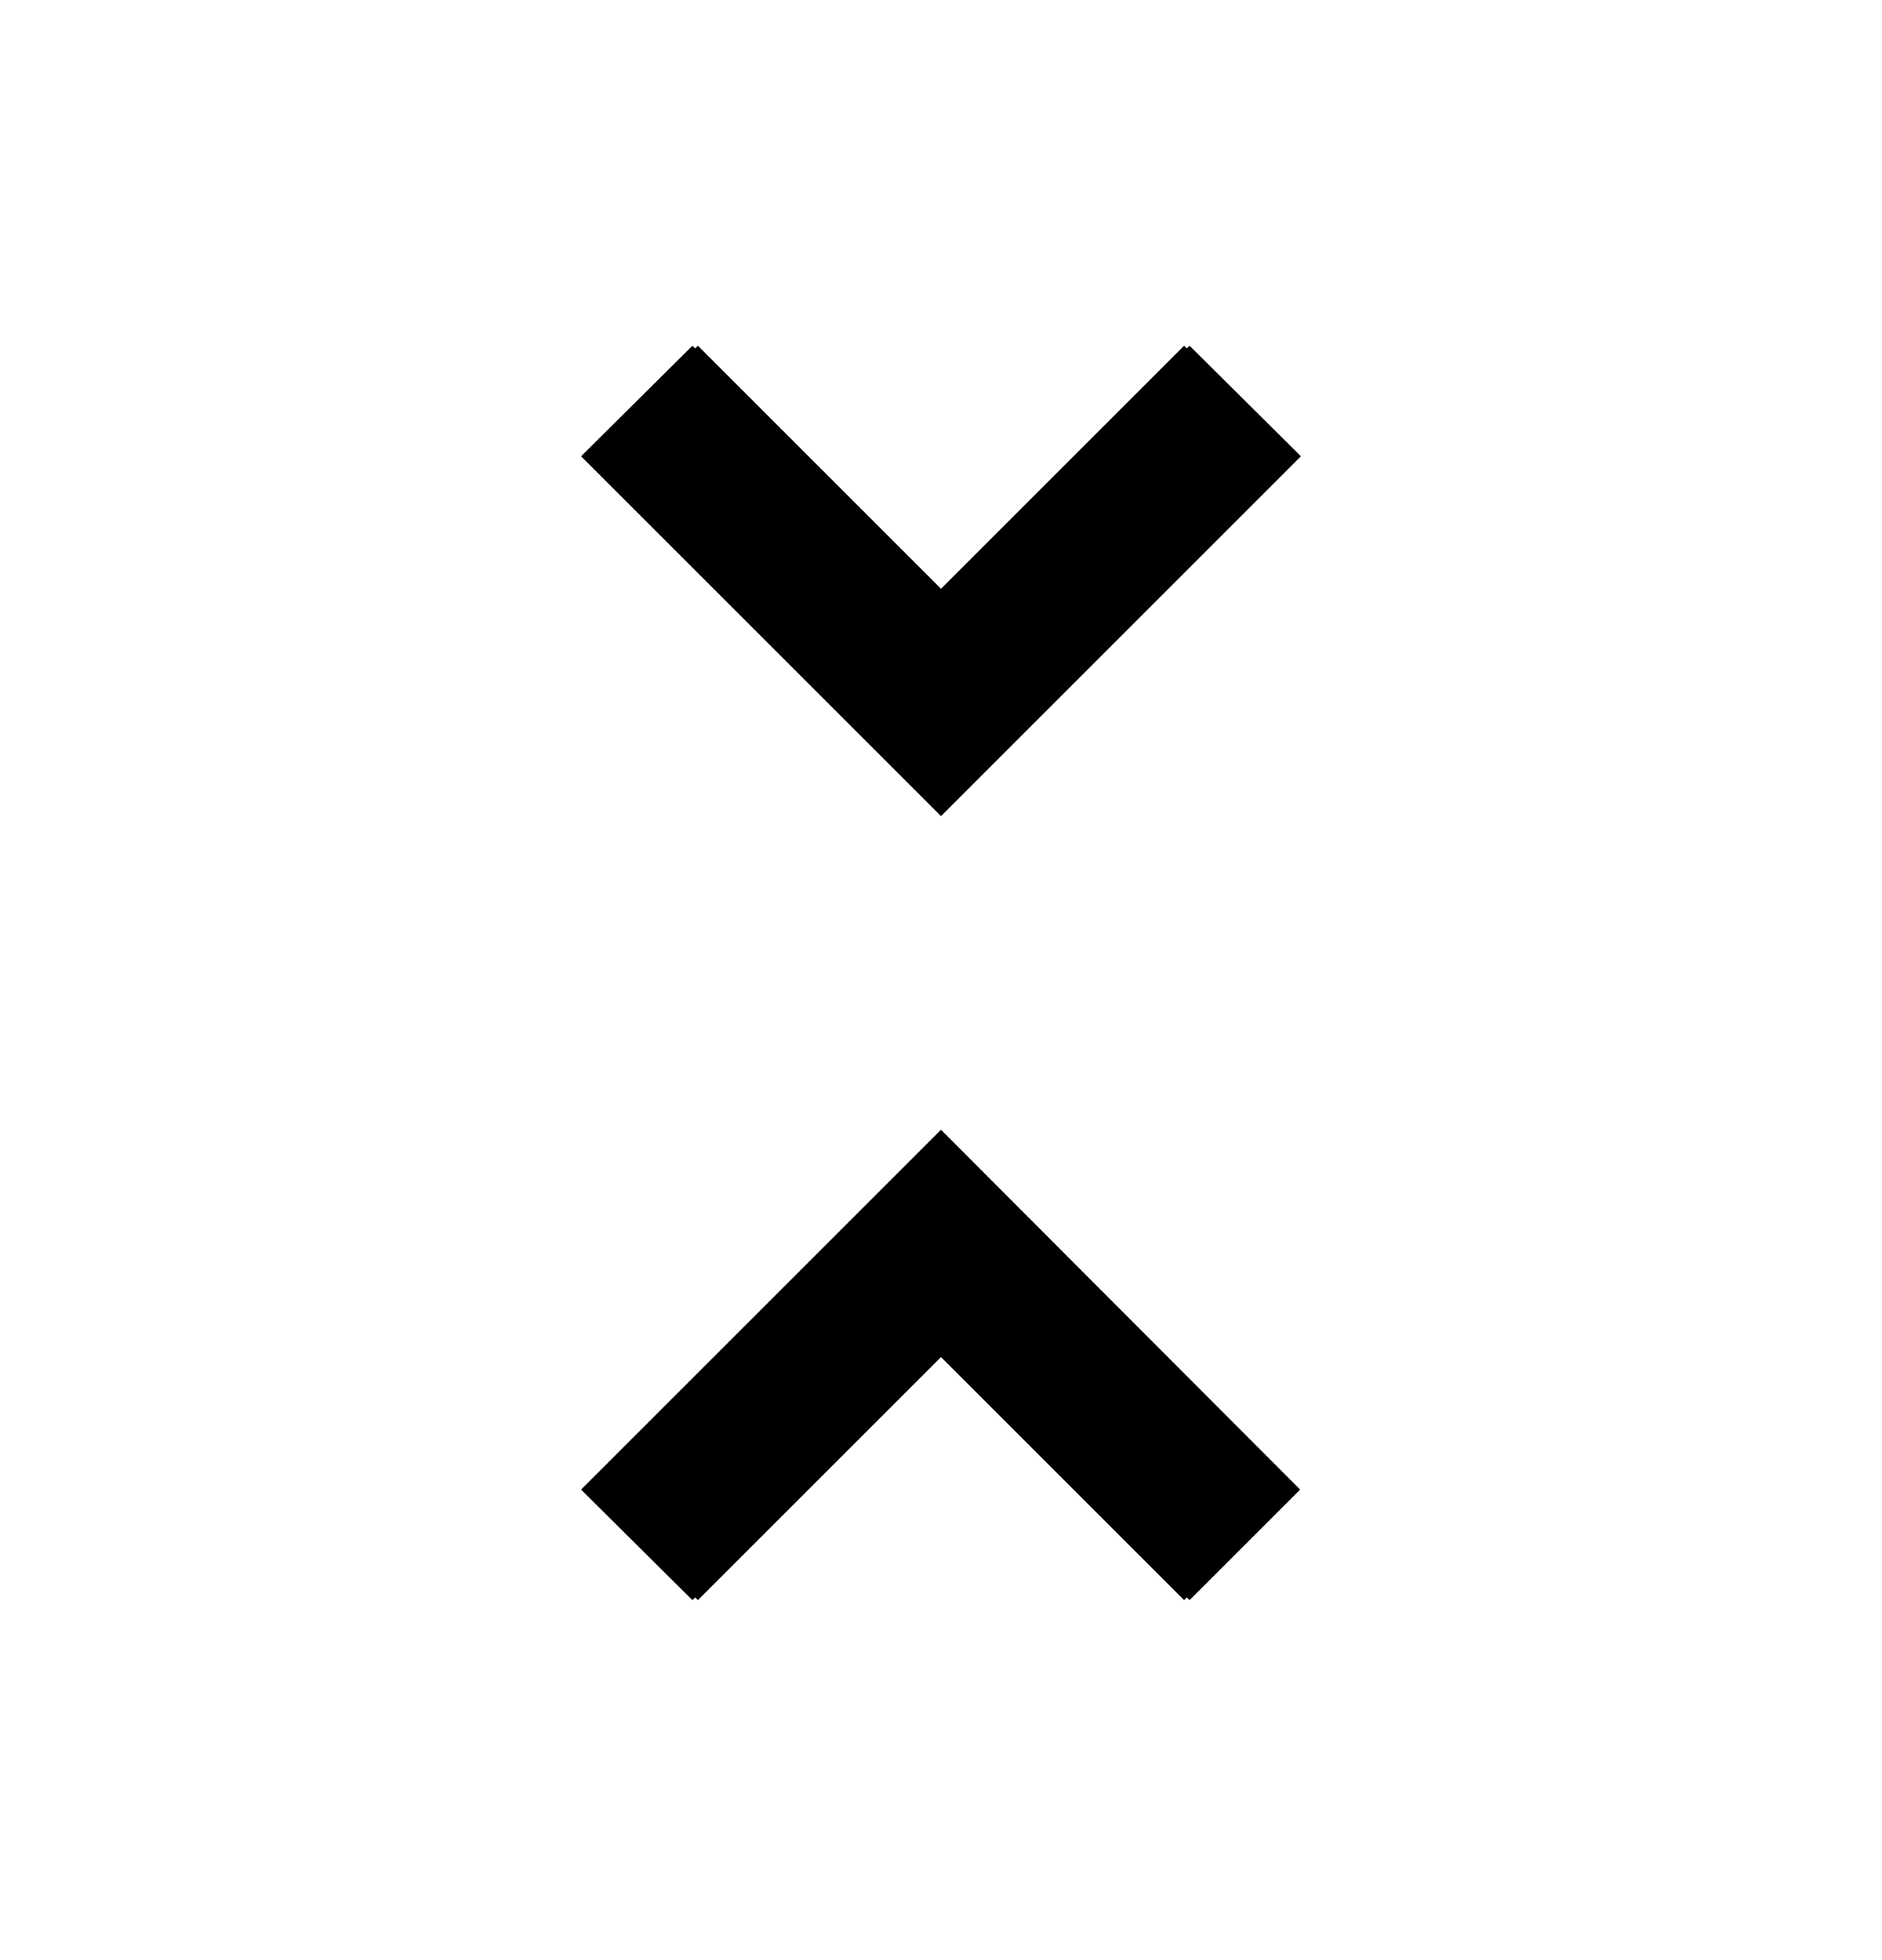
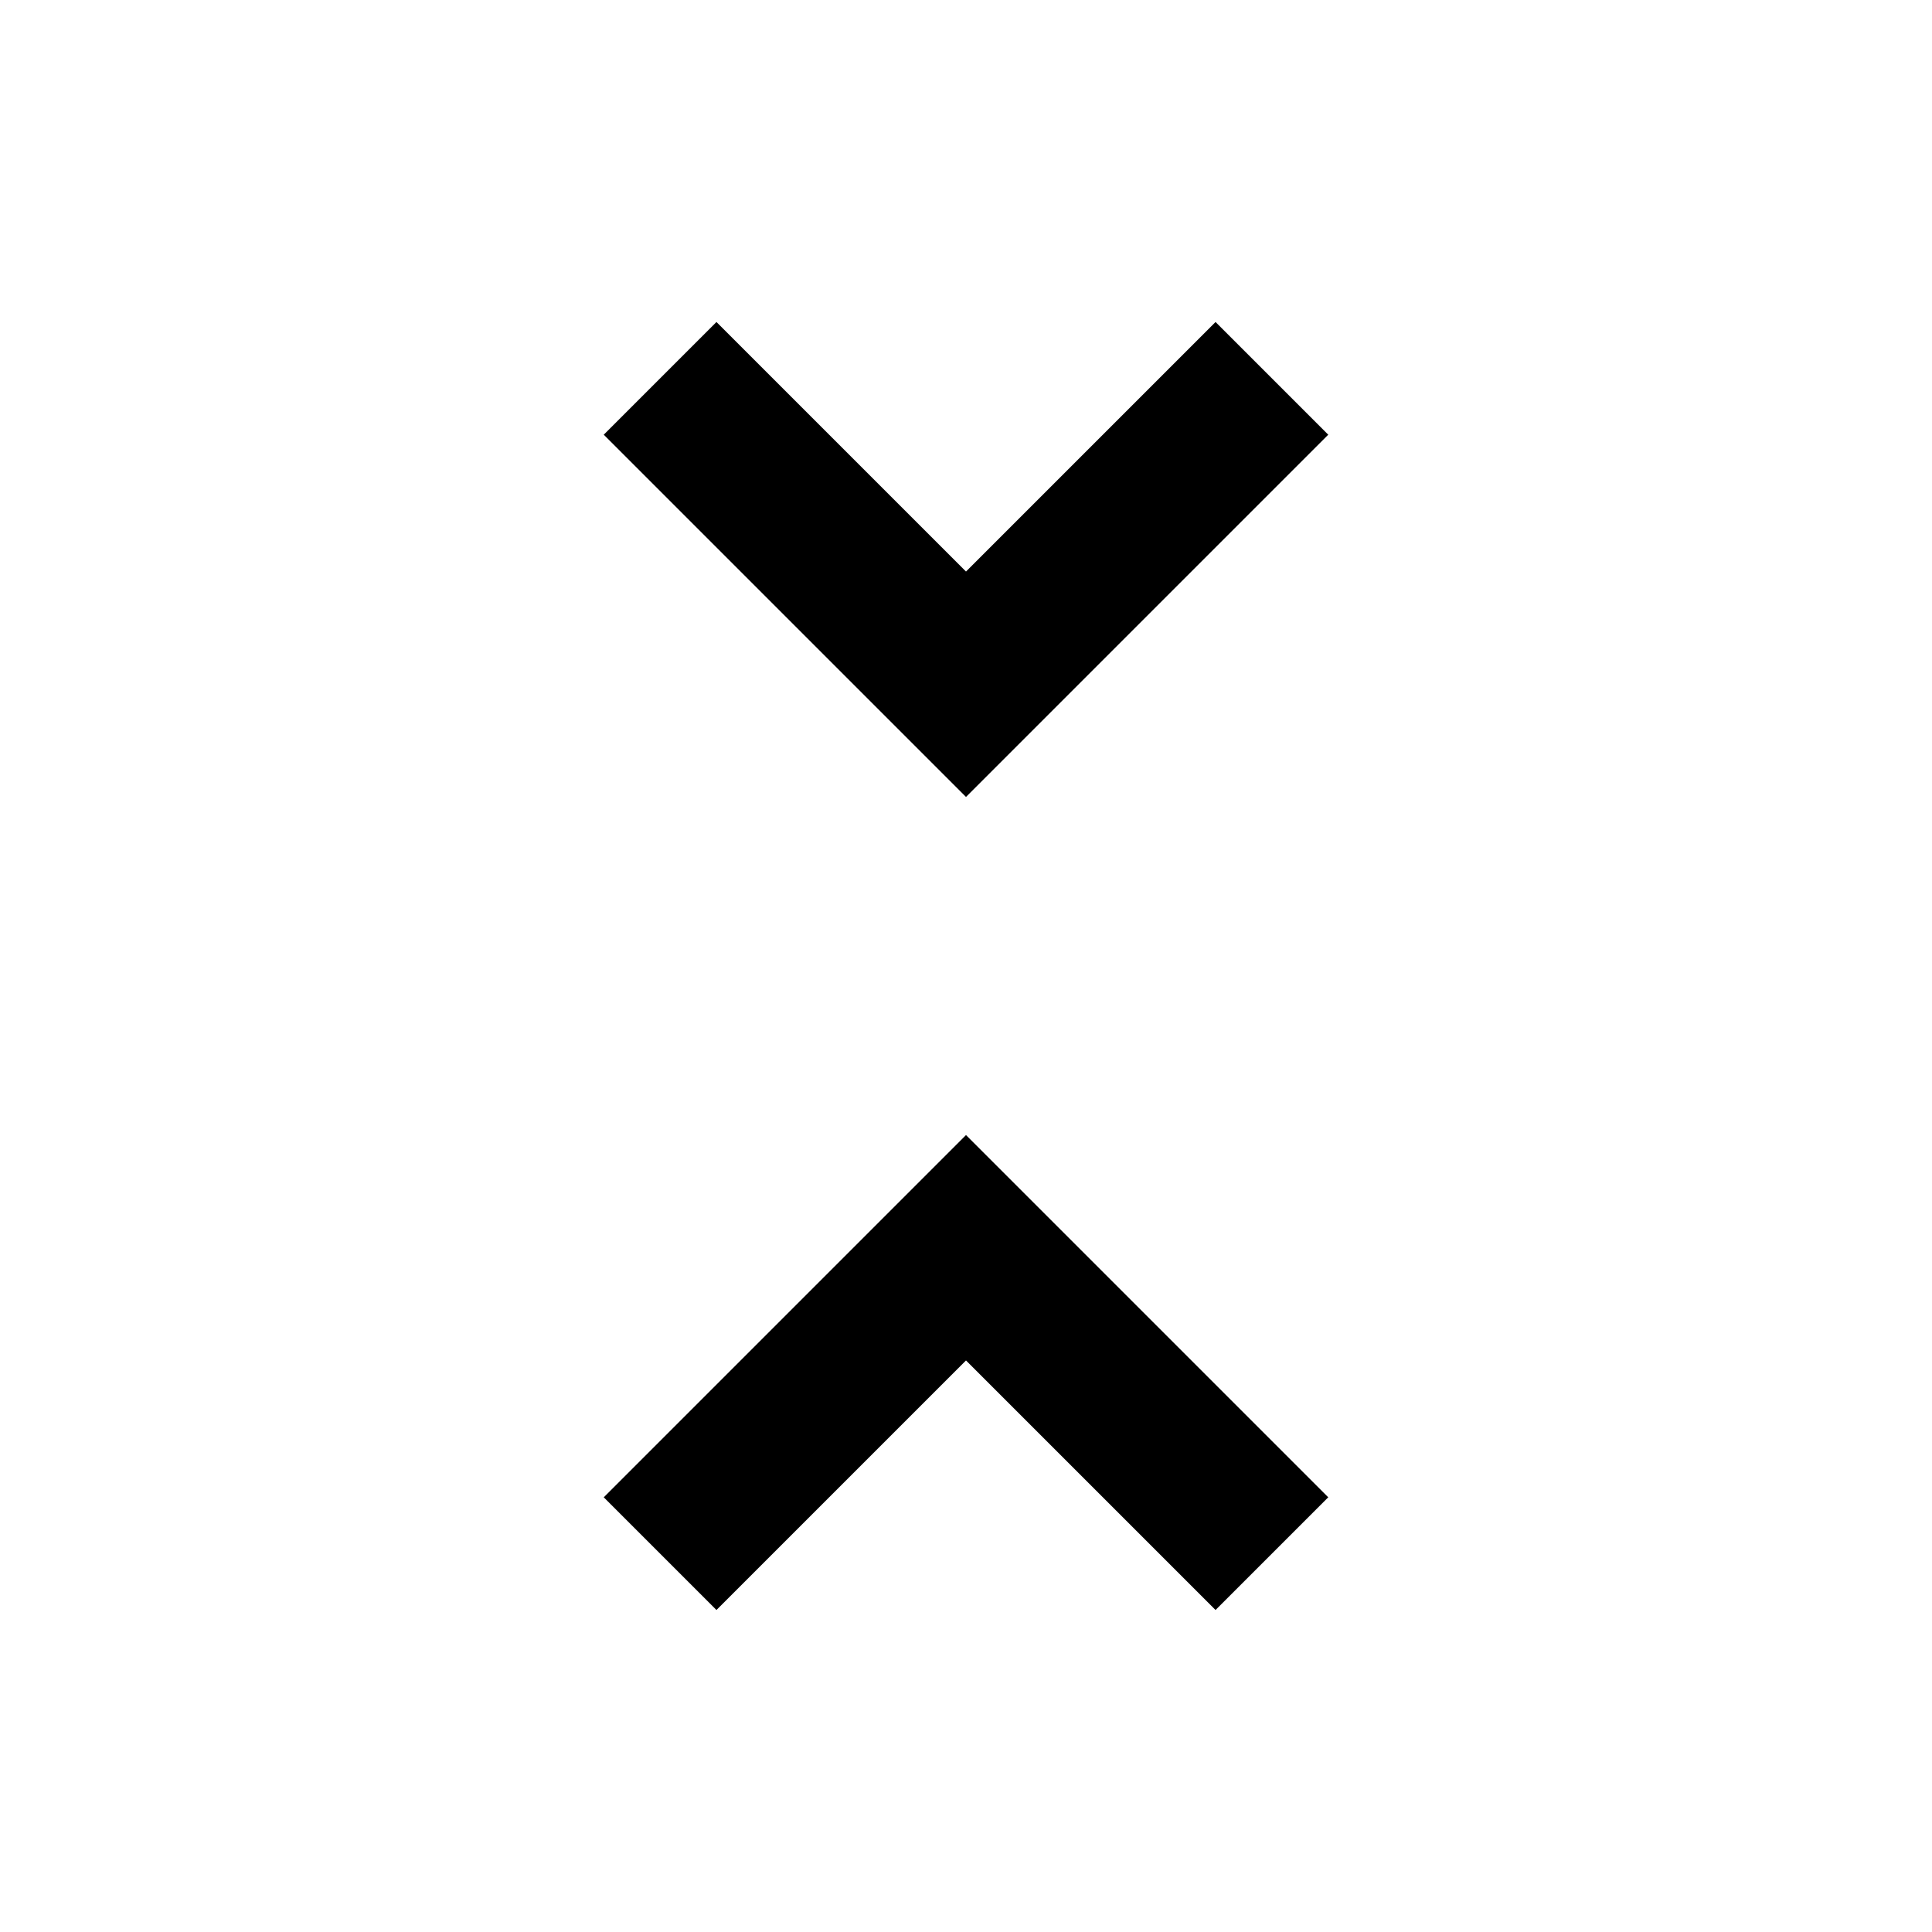
- <svg xmlns="http://www.w3.org/2000/svg" width="24" height="25" viewBox="0 0 24 25">
-   <path fill-rule="evenodd" d="M7.41 19l1.42 1.41L12 17.24l3.17 3.17L16.58 19 12 14.41 7.41 19zm9.18-13.18l-1.42-1.41L12 7.58 8.83 4.41 7.41 5.82 12 10.41l4.59-4.59z" clip-rule="evenodd" />
-   <path d="M8.9 20.41l-1.4-1.4 4.5-4.5 4.5 4.5-1.4 1.4-3.1-3.1-3.1 3.1zm3.1-10.1l-4.5-4.5 1.4-1.4 3.1 3.1 3.1-3.1 1.4 1.4-4.5 4.5z" />
+ <svg xmlns="http://www.w3.org/2000/svg" width="24" height="24" viewBox="0 0 24 24">
+   <path d="M8.9 20l-1.4-1.4 4.5-4.5 4.5 4.5-1.4 1.4-3.1-3.1L8.9 20zM12 9.9L7.5 5.4 8.9 4 12 7.1 15.1 4l1.4 1.4L12 9.9z" />
</svg>
